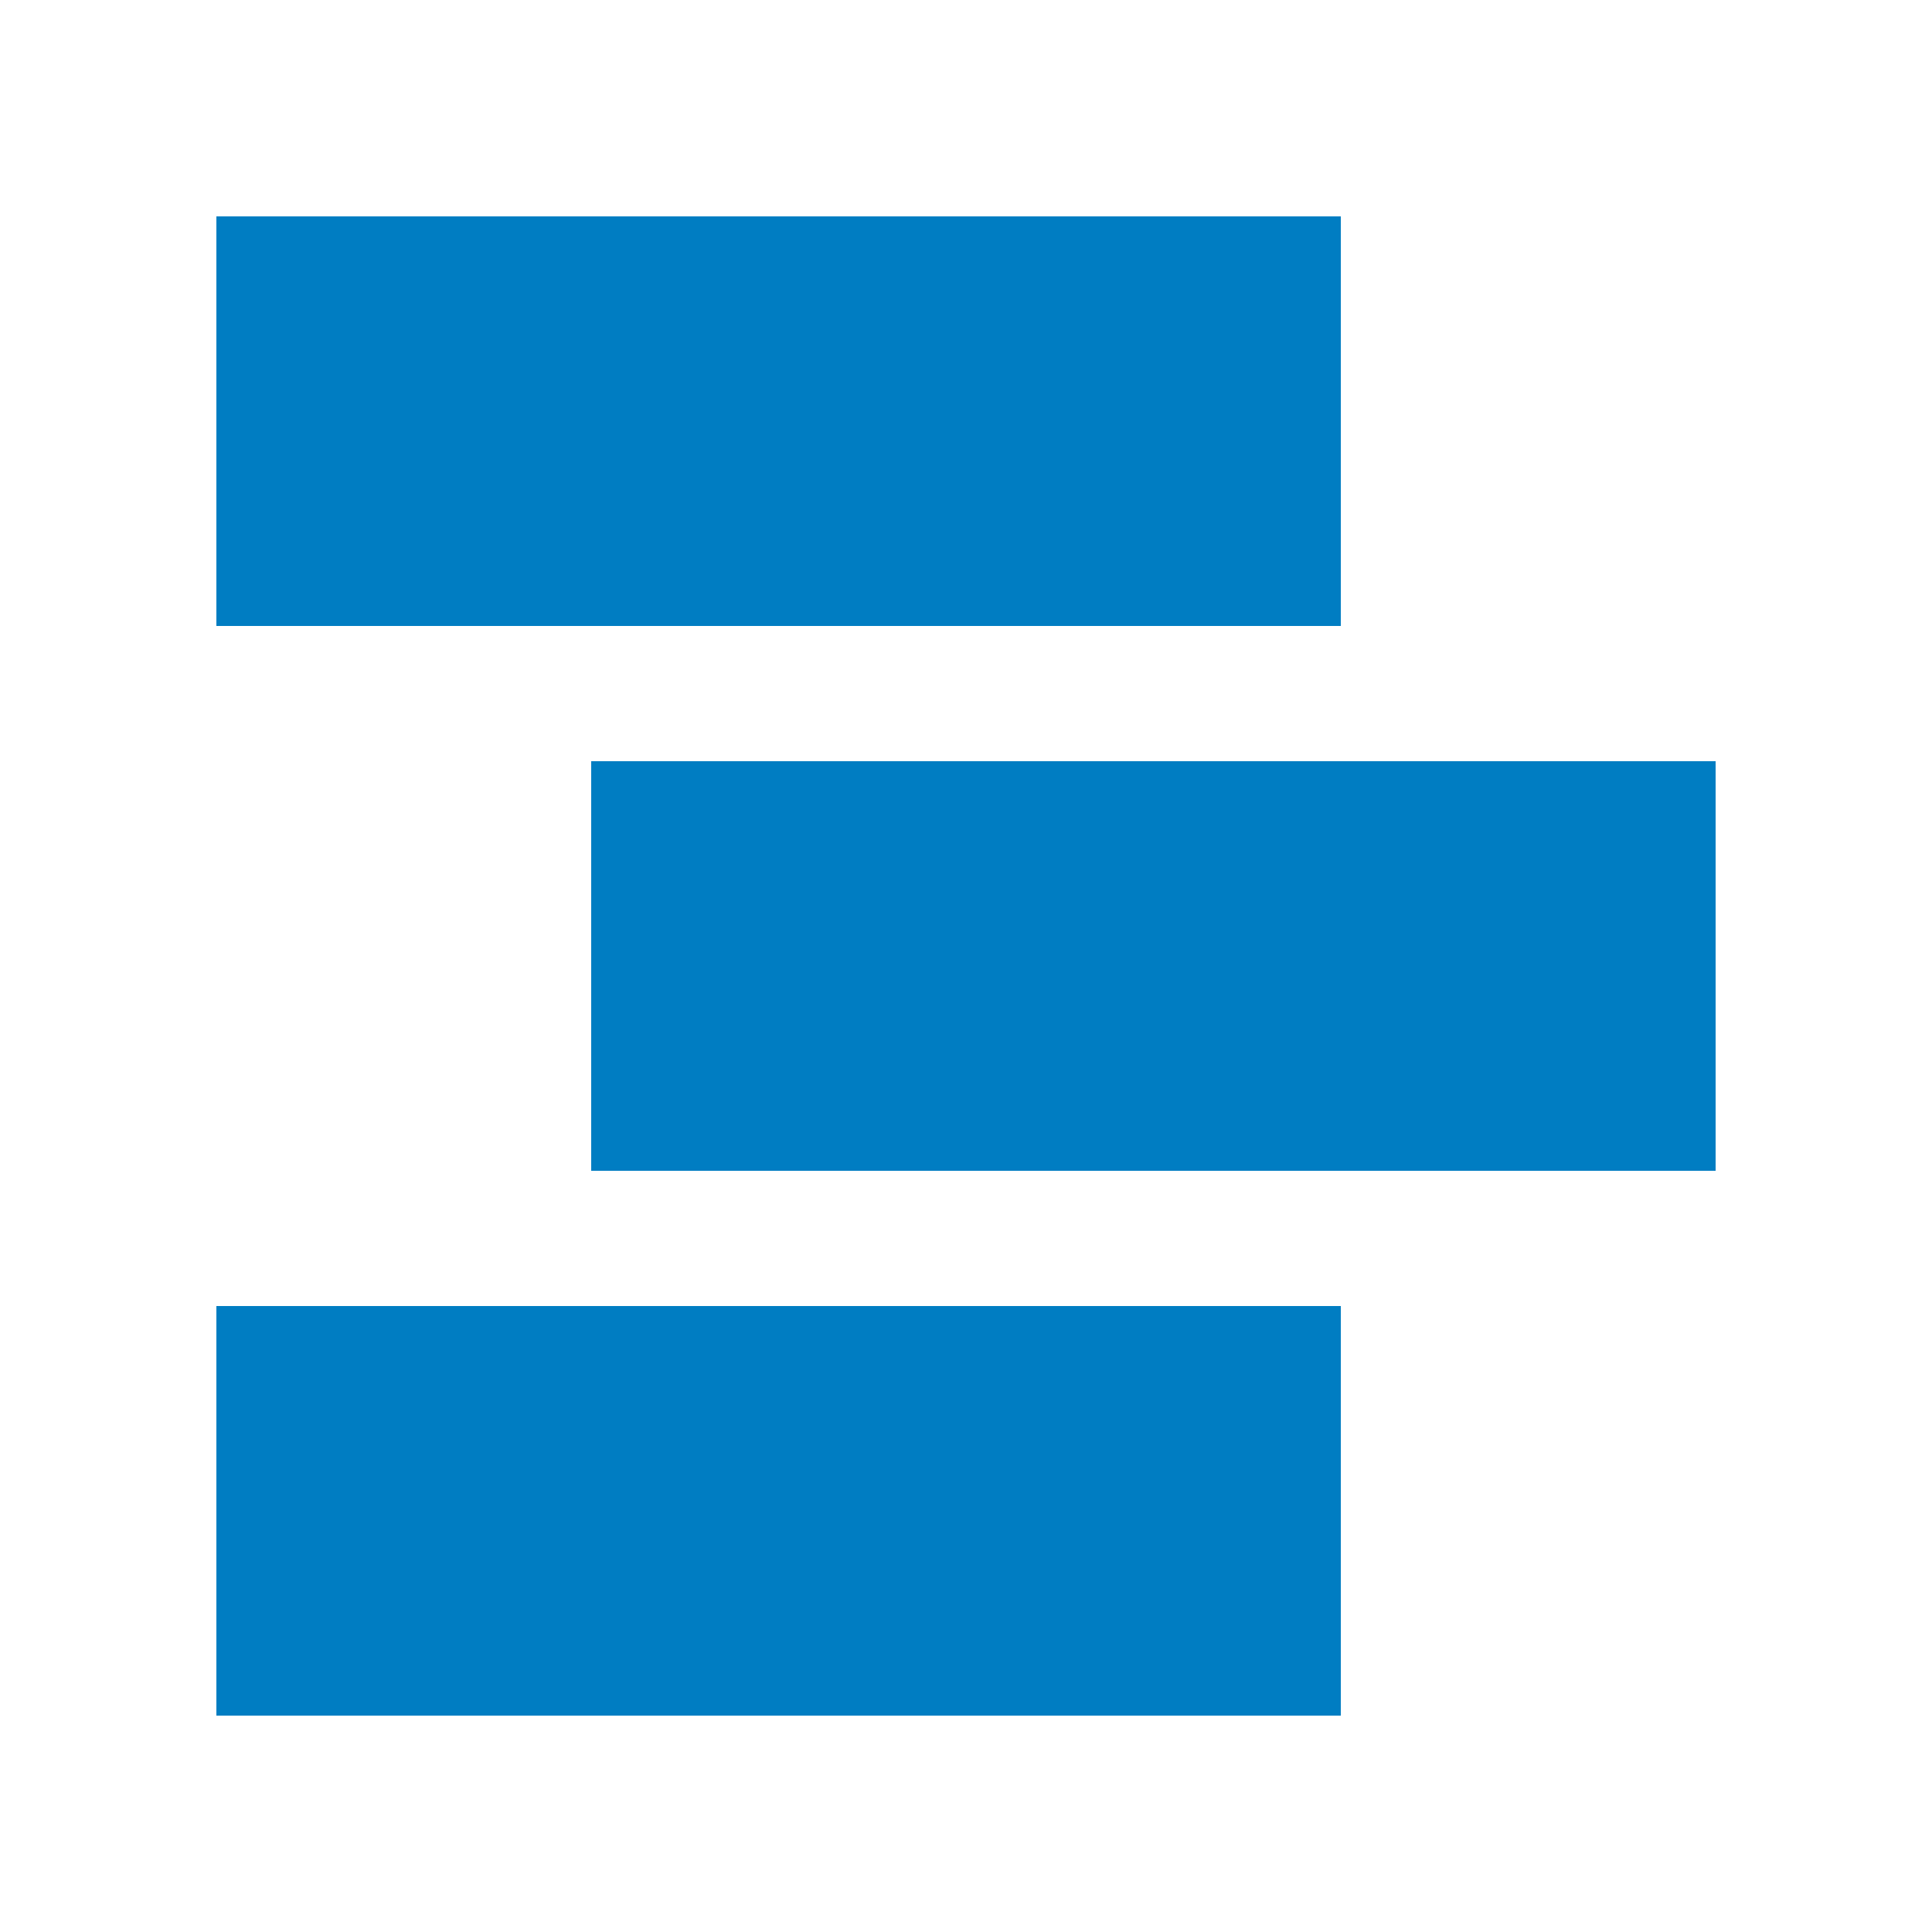
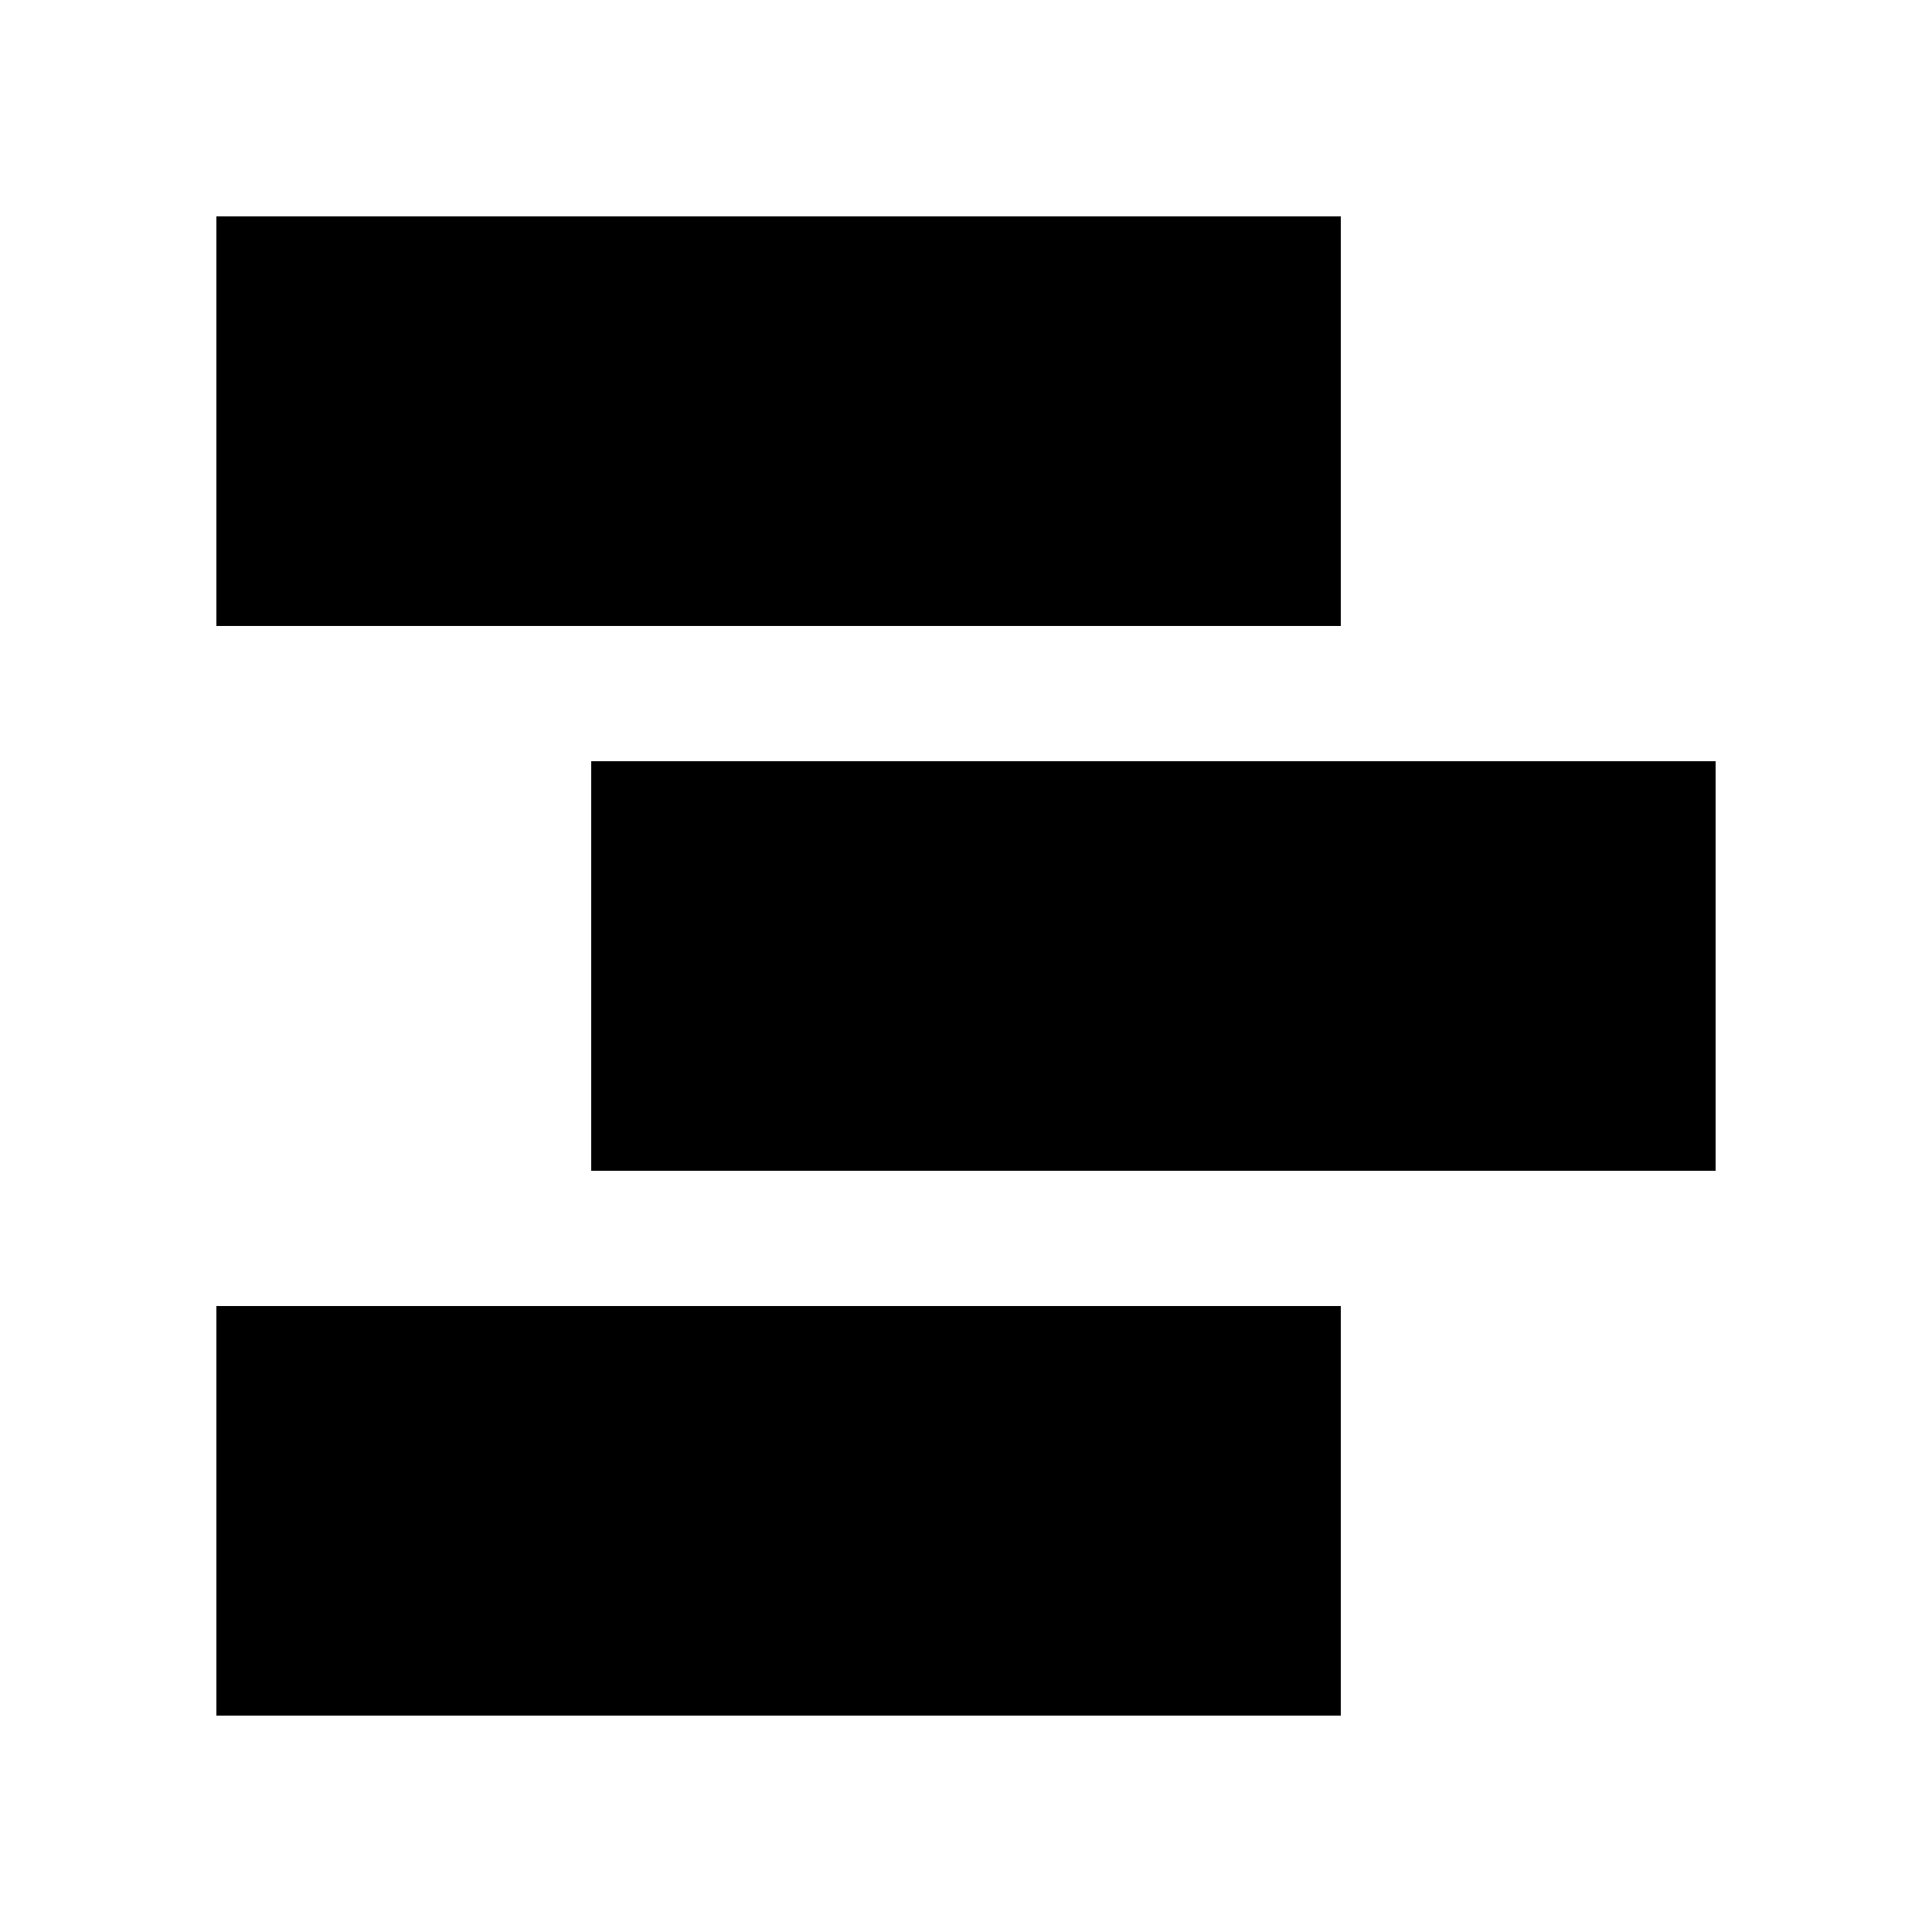
<svg xmlns="http://www.w3.org/2000/svg" version="1.1" id="Layer_1" x="0px" y="0px" viewBox="0 0 50 50" style="enable-background:new 0 0 50 50;" xml:space="preserve">
  <style type="text/css">
	.st0{fill:#007DC2;}
</style>
-   <path class="st0" d="M34.7,44.4H5.6V33.8h29.1V44.4z" />
-   <path class="st0" d="M34.7,16.2H5.6V5.6h29.1V16.2z" />
-   <path class="st0" d="M44.4,30.3H15.3V19.7h29.1V30.3z" />
+   <path class="" d="M34.7,44.4H5.6V33.8h29.1V44.4z" />
+   <path class="" d="M34.7,16.2H5.6V5.6h29.1V16.2z" />
+   <path class="" d="M44.4,30.3H15.3V19.7h29.1V30.3z" />
</svg>
